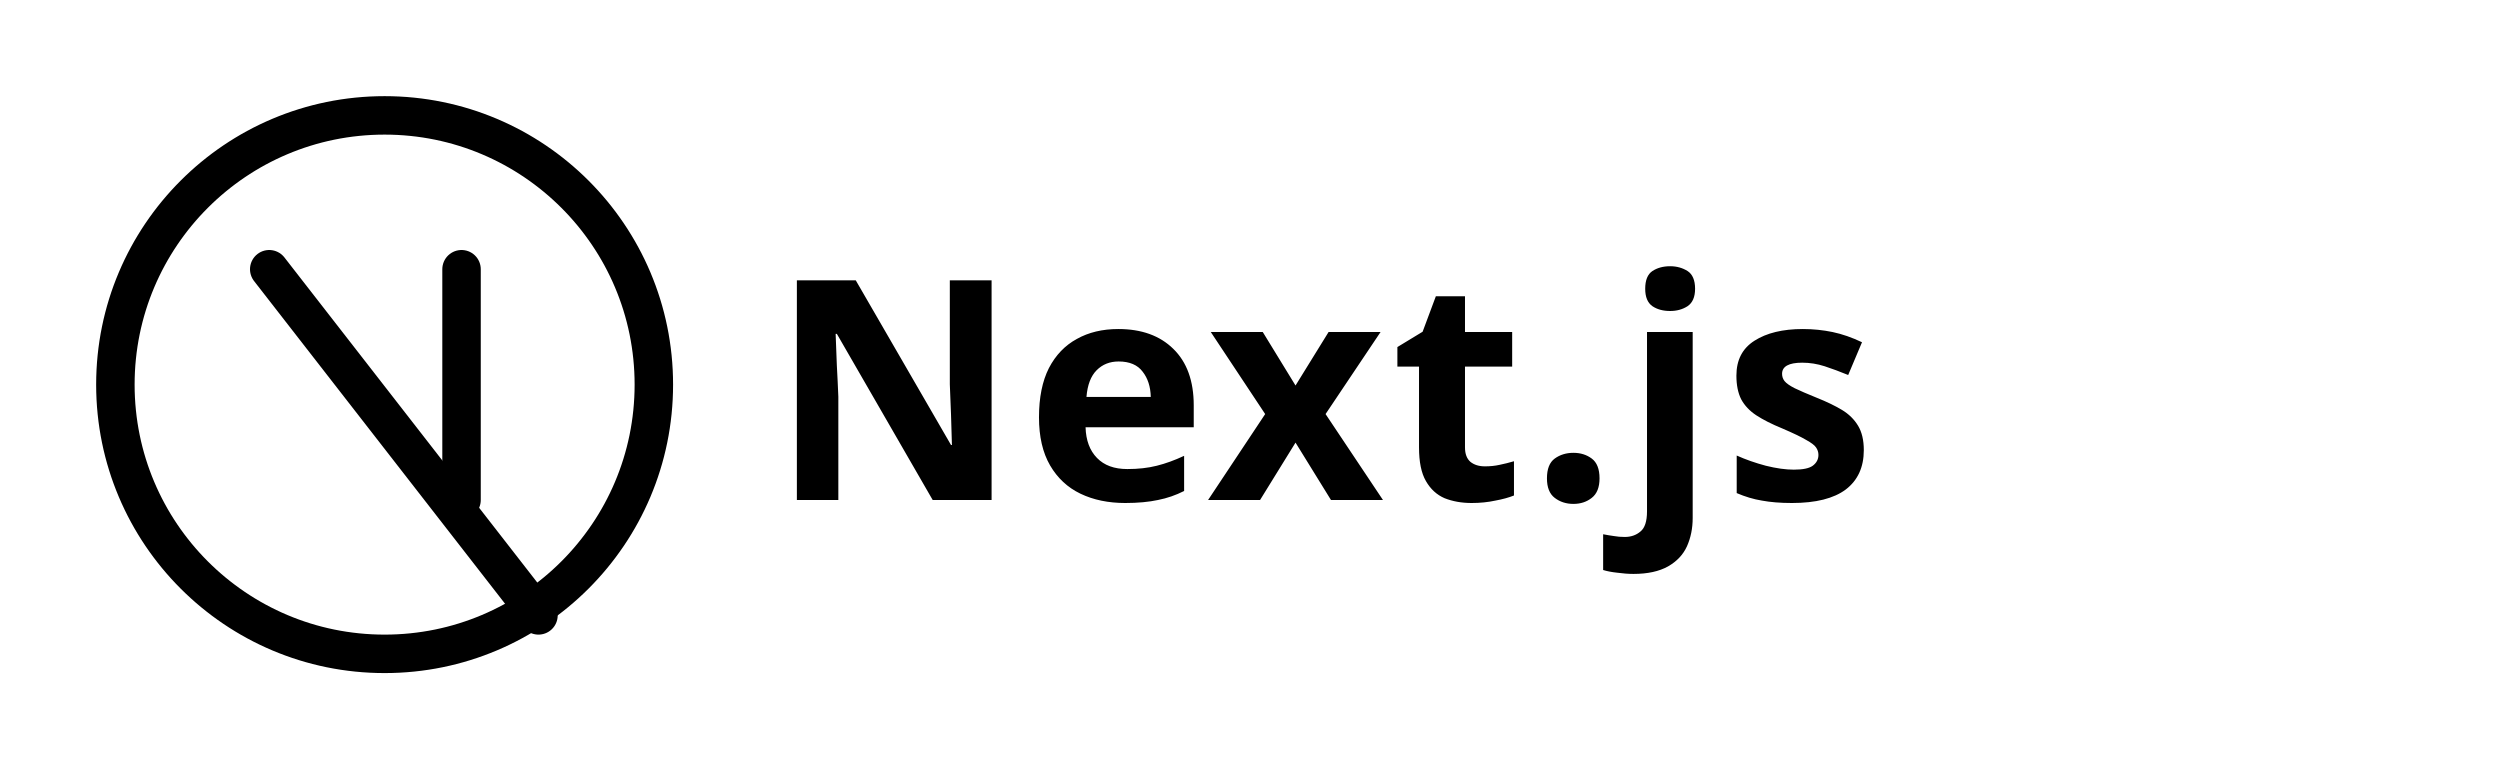
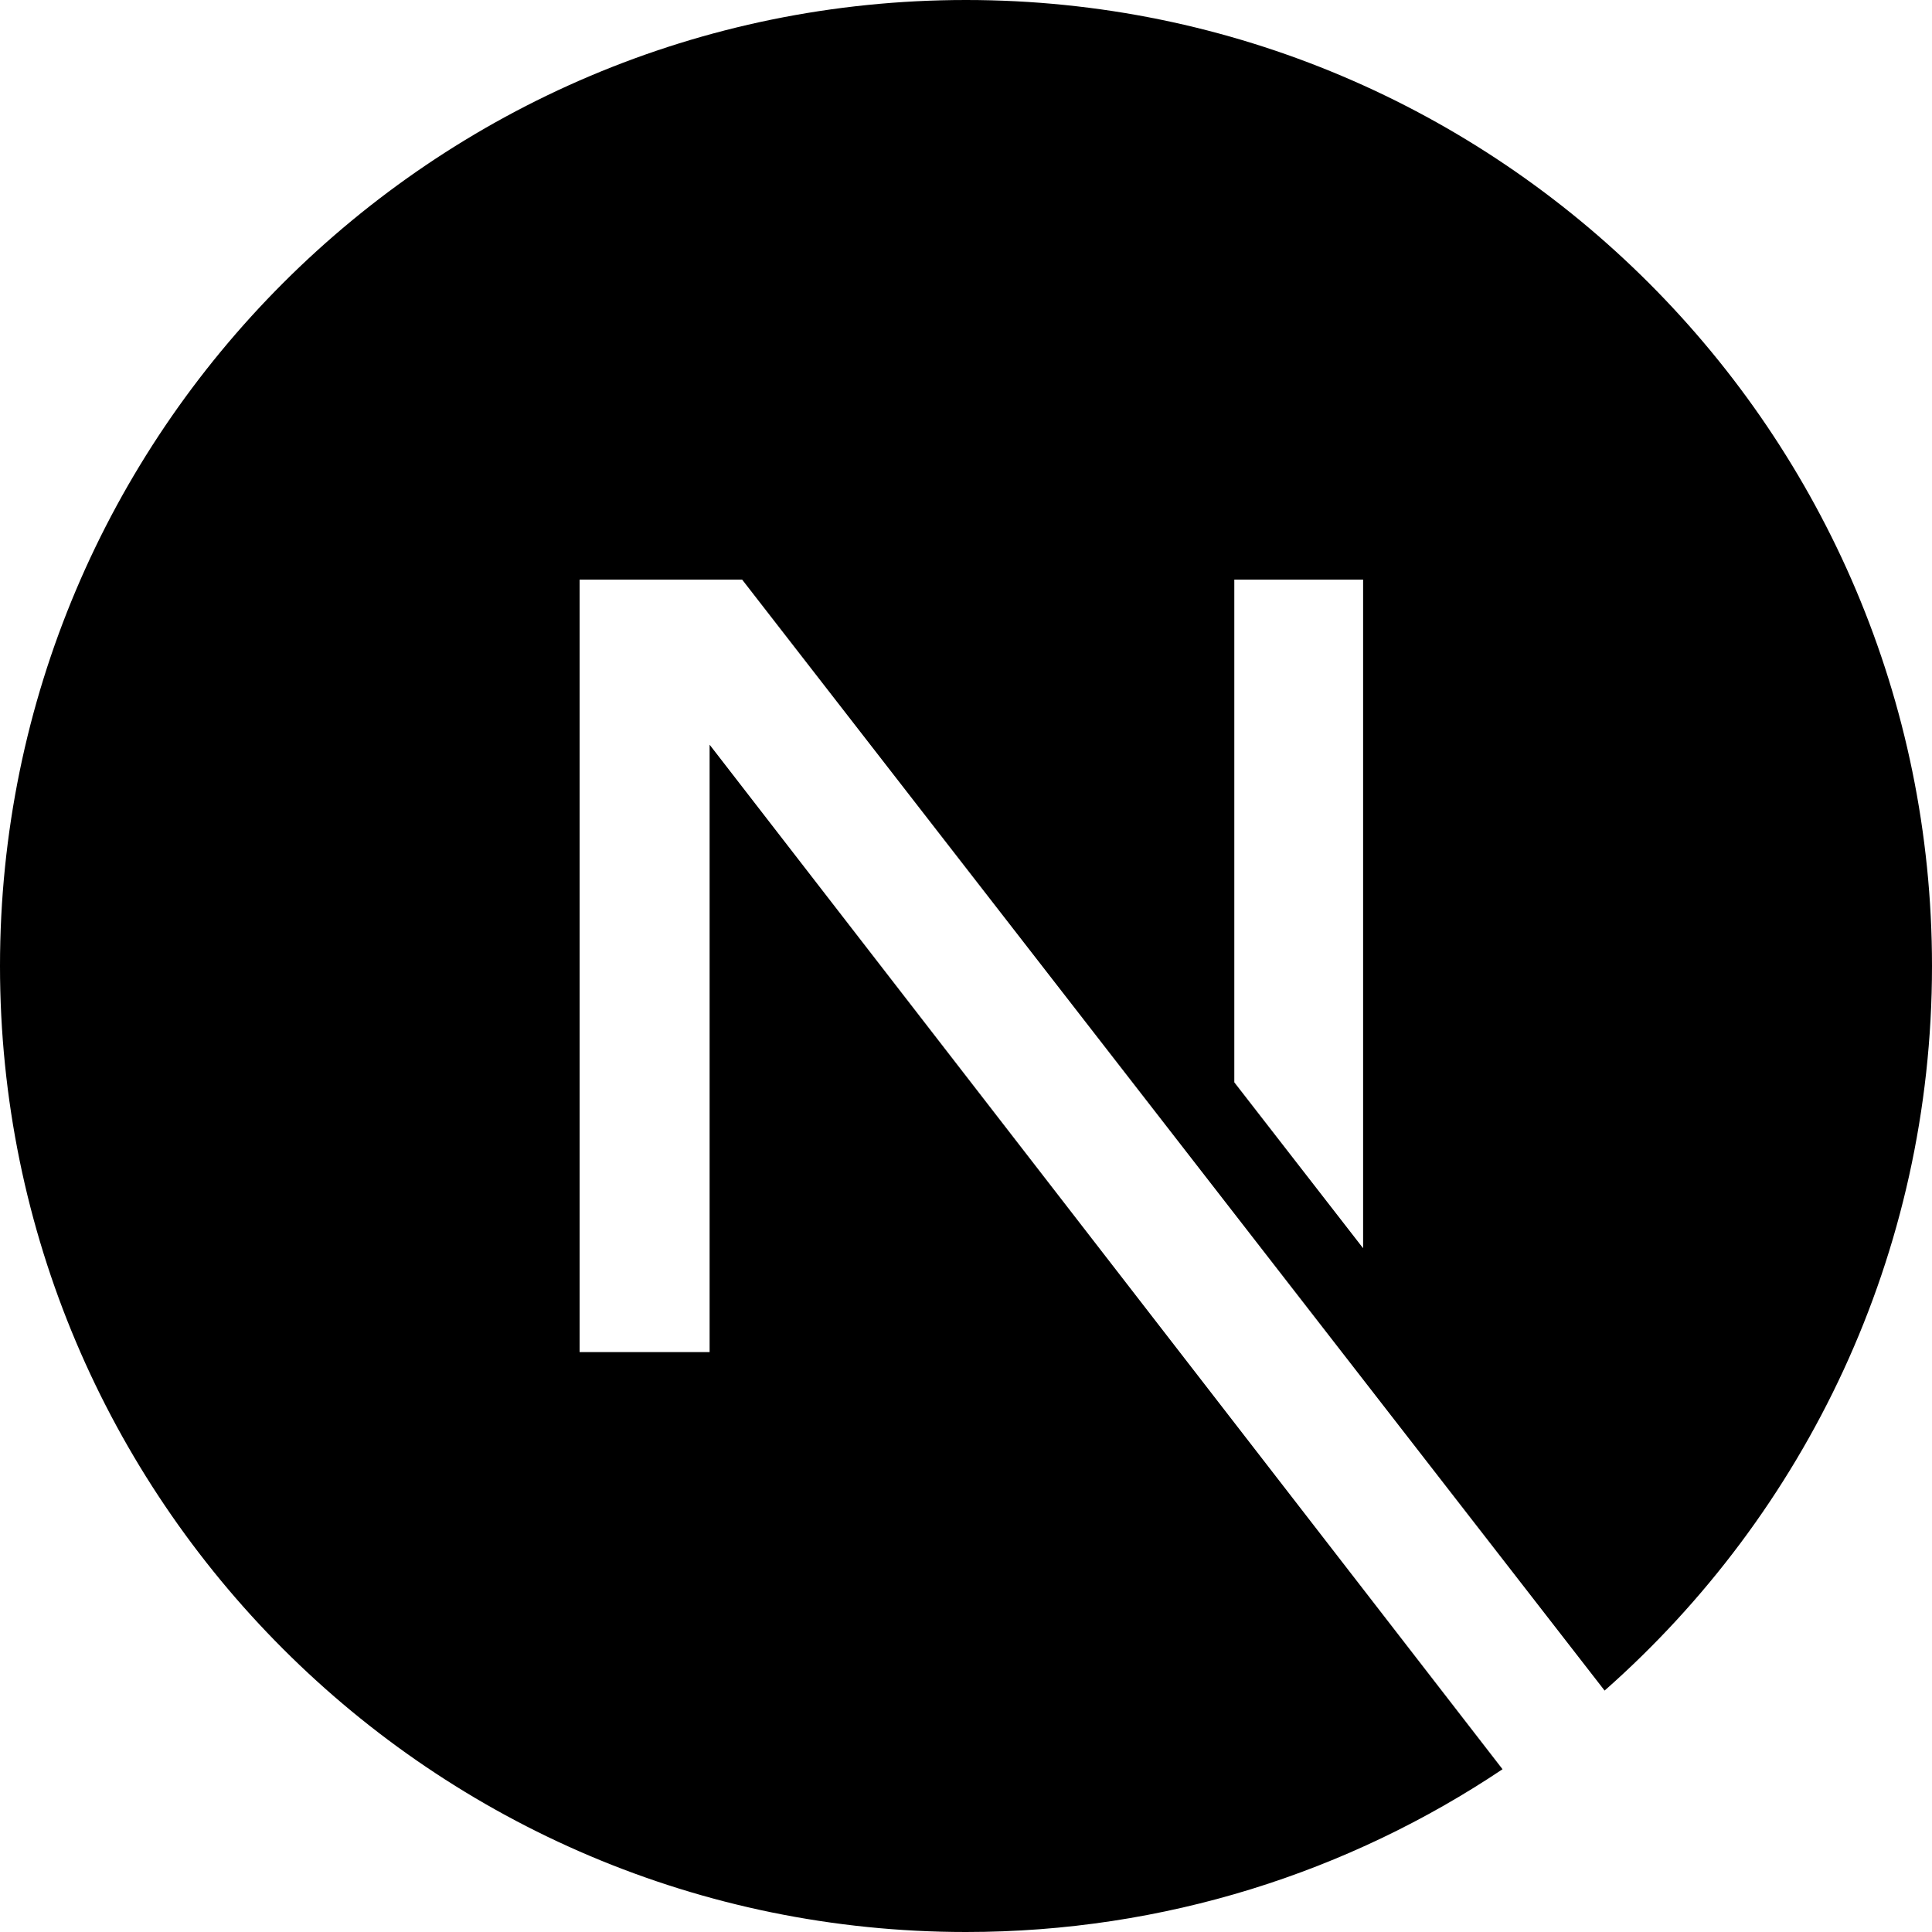
- <svg xmlns="http://www.w3.org/2000/svg" viewBox="0 0 130 40" fill="currentColor">
-   <circle cx="20" cy="20" r="14" fill="none" stroke="currentColor" stroke-width="2" />
-   <path d="M14 14l14 18" stroke="currentColor" stroke-width="2" stroke-linecap="round" />
-   <path d="M24 14v12" stroke="currentColor" stroke-width="2" stroke-linecap="round" />
-   <text x="40" y="26" font-family="system-ui, sans-serif" font-size="16" font-weight="600" letter-spacing="0.3">Next.js</text>
+ <svg xmlns="http://www.w3.org/2000/svg" viewBox="0 0 24 24" fill="currentColor">
+   <path d="M18.665 21.978C16.758 23.255 14.465 24 12 24 5.377 24 0 18.623 0 12S5.377 0 12 0s12 5.377 12 12c0 3.583-1.574 6.801-4.067 9.001L9.219 7.2H7.2v9.596h1.615V9.251l9.85 12.727Zm-3.332-8.533 1.6 2.061V7.2h-1.6v6.245Z" />
</svg>
